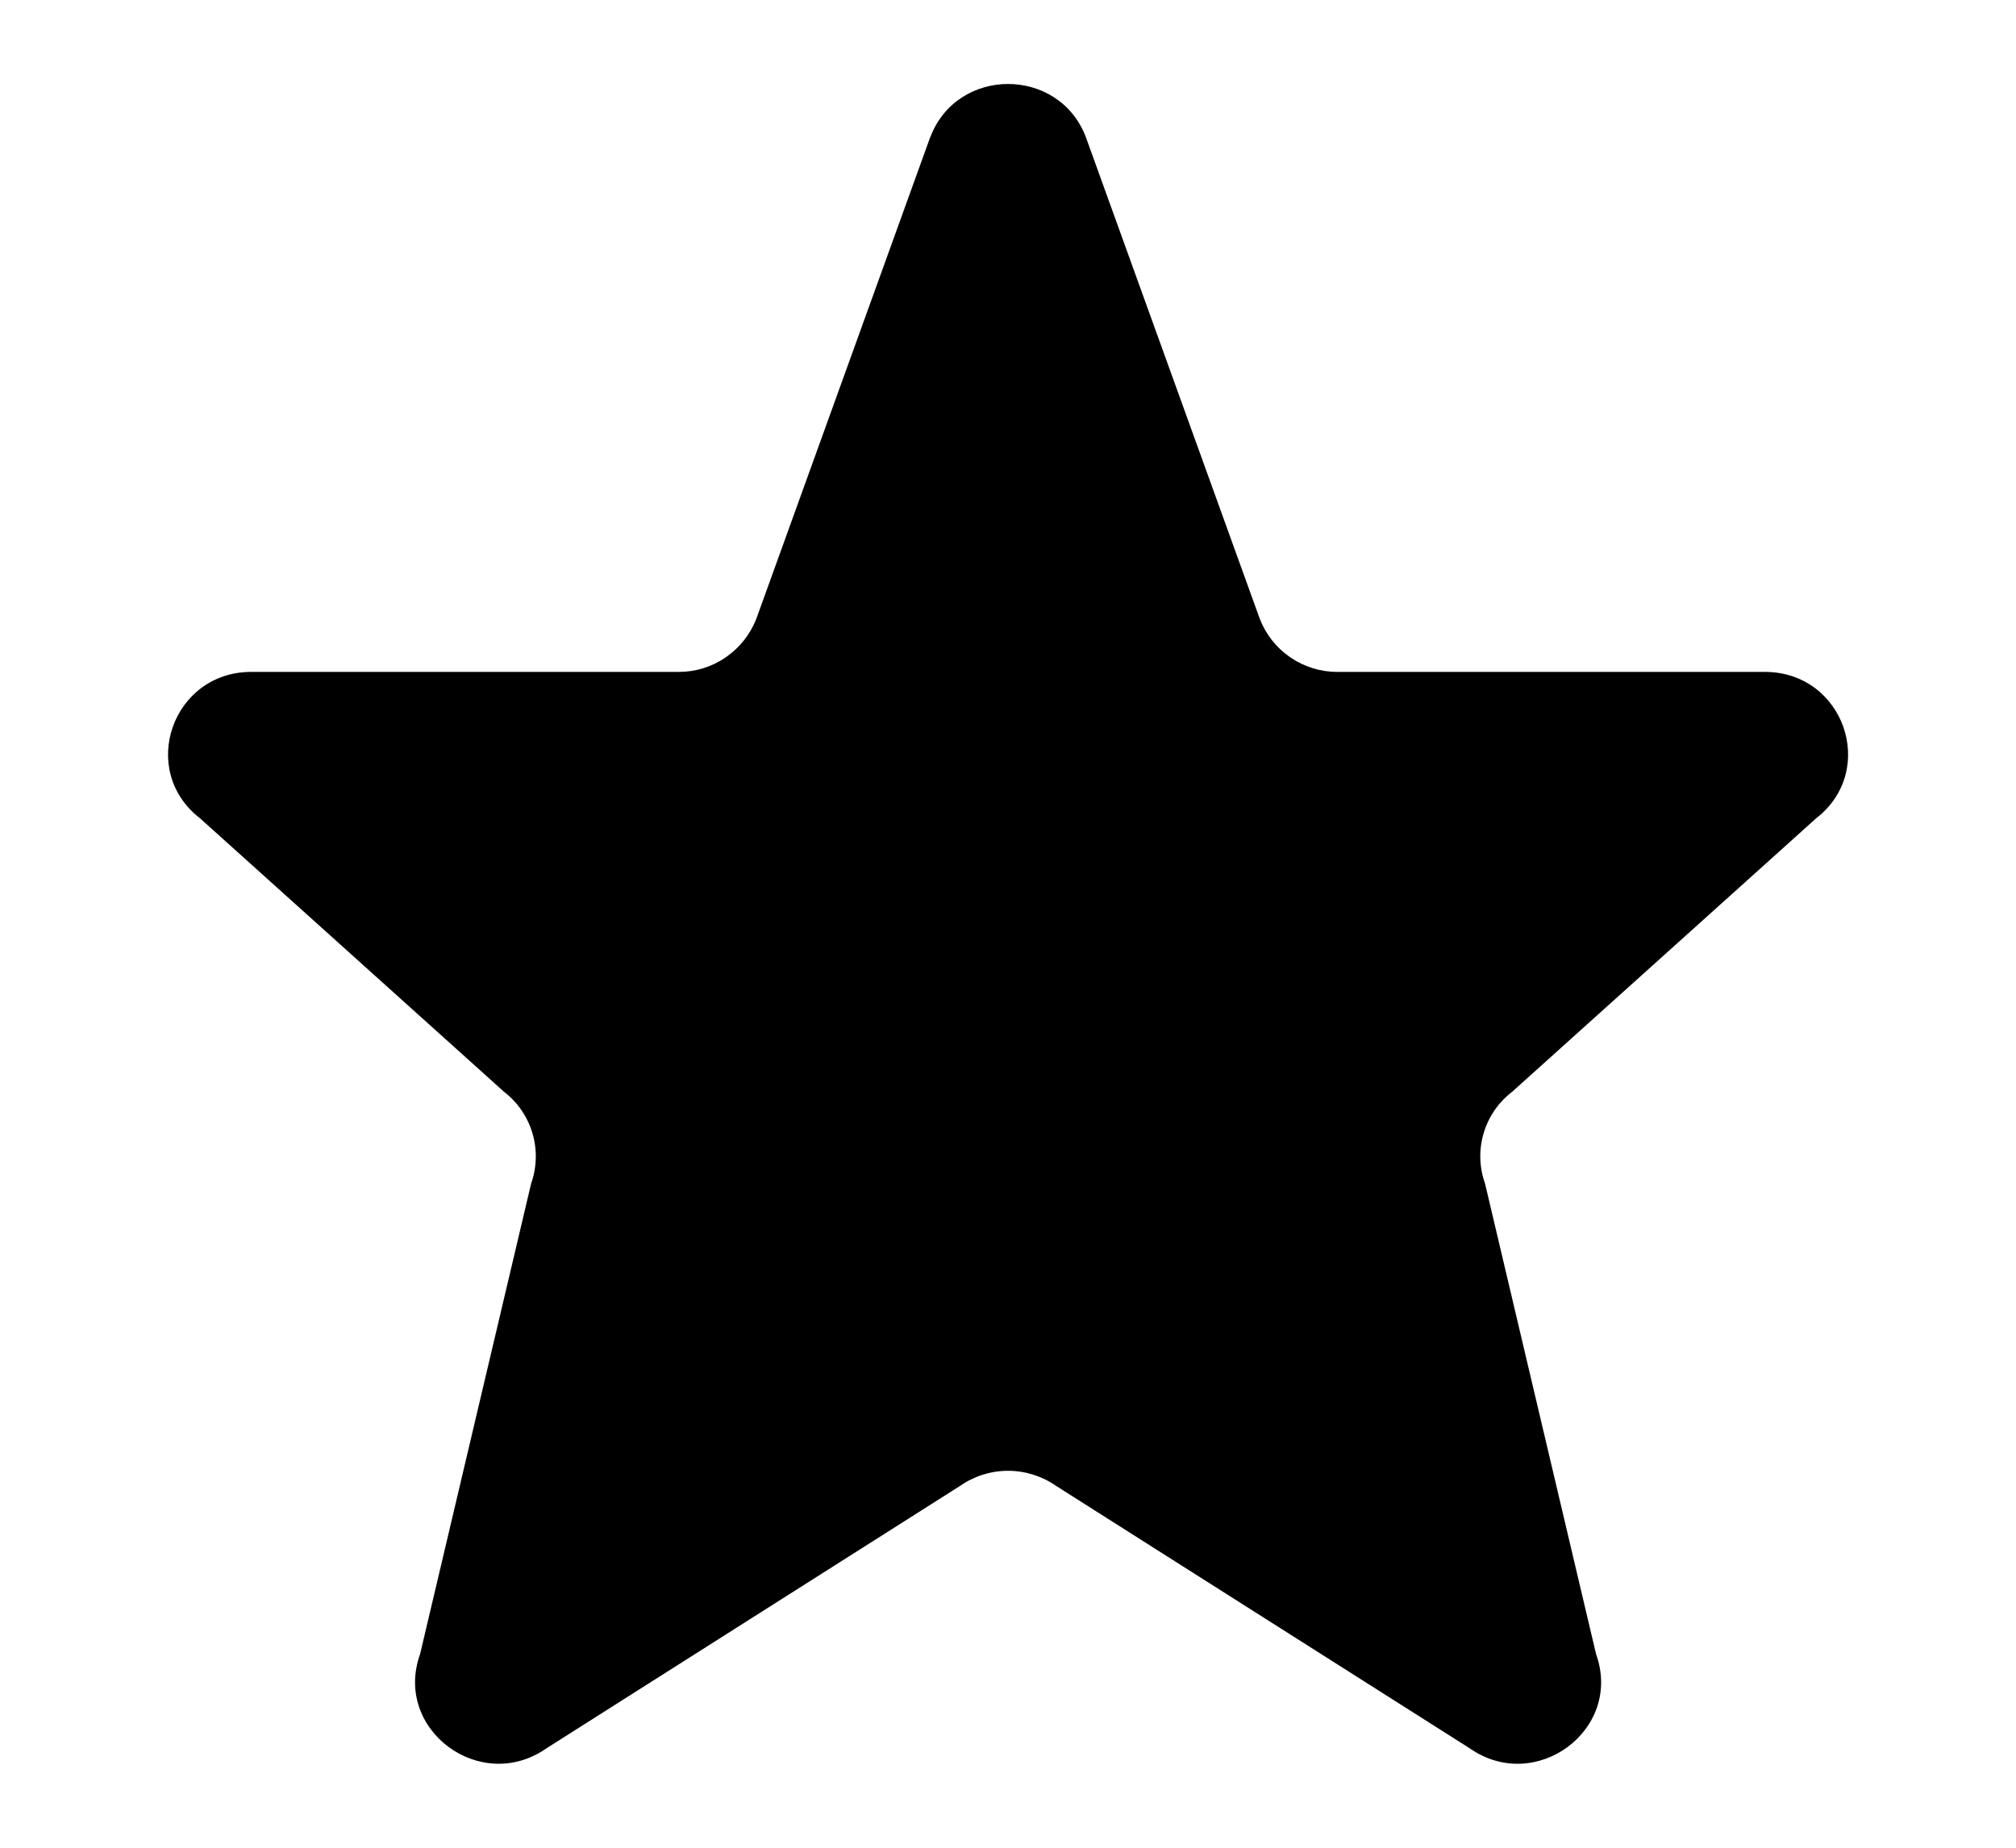
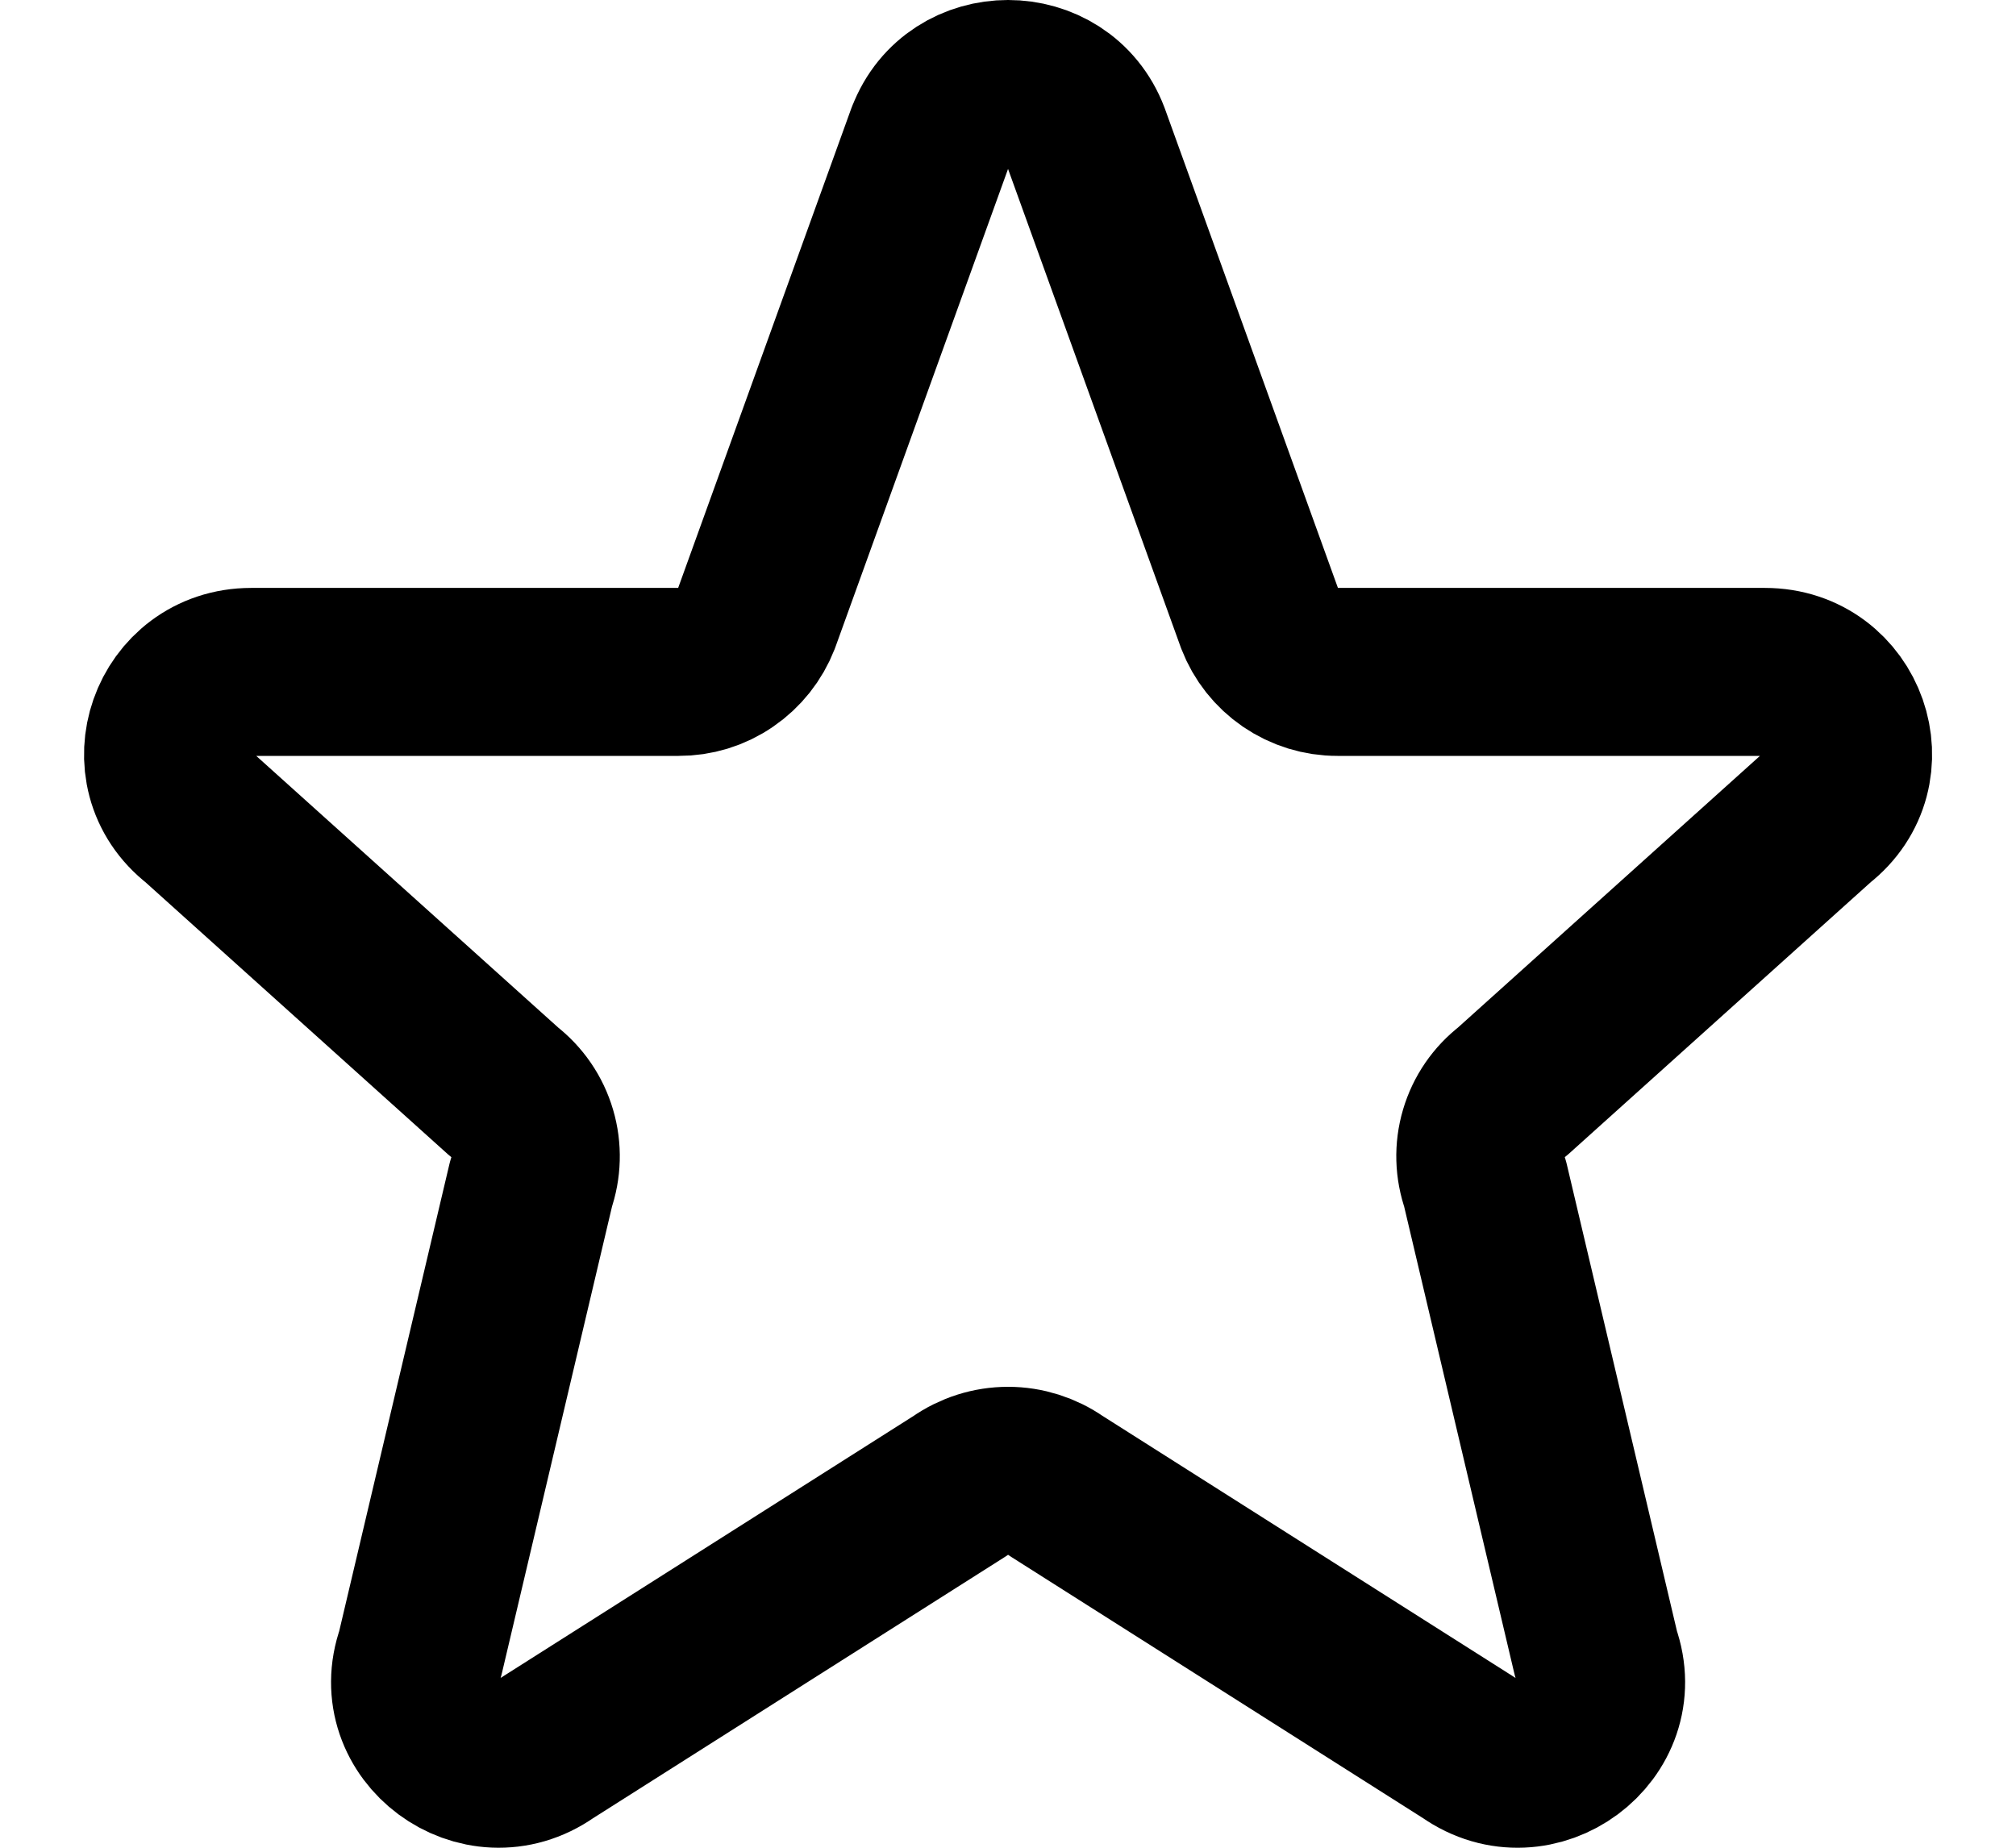
- <svg xmlns="http://www.w3.org/2000/svg" width="24" height="22" viewBox="0 0 24 22" fill="currenColor">
-   <path d="M11.075 1.633C11.395 0.789 12.606 0.789 12.927 1.633L14.997 7.367C15.069 7.554 15.196 7.714 15.361 7.827C15.527 7.94 15.722 8.001 15.923 8H21.01C21.95 8 22.36 9.17 21.621 9.743L18.001 13C17.838 13.125 17.72 13.297 17.662 13.494C17.604 13.69 17.61 13.899 17.679 14.092L19.001 19.695C19.323 20.595 18.281 21.368 17.493 20.814L12.576 17.694C12.407 17.576 12.206 17.512 12.001 17.512C11.795 17.512 11.594 17.576 11.426 17.694L6.509 20.814C5.722 21.368 4.679 20.594 5.001 19.695L6.323 14.092C6.391 13.899 6.397 13.69 6.339 13.494C6.281 13.297 6.163 13.125 6.001 13L2.381 9.743C1.641 9.17 2.053 8 2.991 8H8.078C8.278 8.001 8.474 7.941 8.639 7.827C8.804 7.714 8.931 7.554 9.004 7.367L11.074 1.633H11.075Z" stroke="currenColor" stroke-width="2" stroke-linecap="round" stroke-linejoin="round" />
+ <svg xmlns="http://www.w3.org/2000/svg" width="24" height="22" viewBox="0 0 24 22" fill="none">
+   <path d="M11.075 1.633C11.395 0.789 12.606 0.789 12.927 1.633L14.997 7.367C15.069 7.554 15.196 7.714 15.361 7.827C15.527 7.94 15.722 8.001 15.923 8H21.01C21.95 8 22.36 9.17 21.621 9.743L18.001 13C17.838 13.125 17.72 13.297 17.662 13.494C17.604 13.69 17.61 13.899 17.679 14.092L19.001 19.695C19.323 20.595 18.281 21.368 17.493 20.814L12.576 17.694C12.407 17.576 12.206 17.512 12.001 17.512C11.795 17.512 11.594 17.576 11.426 17.694L6.509 20.814C5.722 21.368 4.679 20.594 5.001 19.695L6.323 14.092C6.391 13.899 6.397 13.69 6.339 13.494C6.281 13.297 6.163 13.125 6.001 13L2.381 9.743C1.641 9.17 2.053 8 2.991 8H8.078C8.278 8.001 8.474 7.941 8.639 7.827C8.804 7.714 8.931 7.554 9.004 7.367L11.074 1.633H11.075Z" stroke="currentColor" stroke-width="2" stroke-linecap="round" stroke-linejoin="round" />
</svg>
